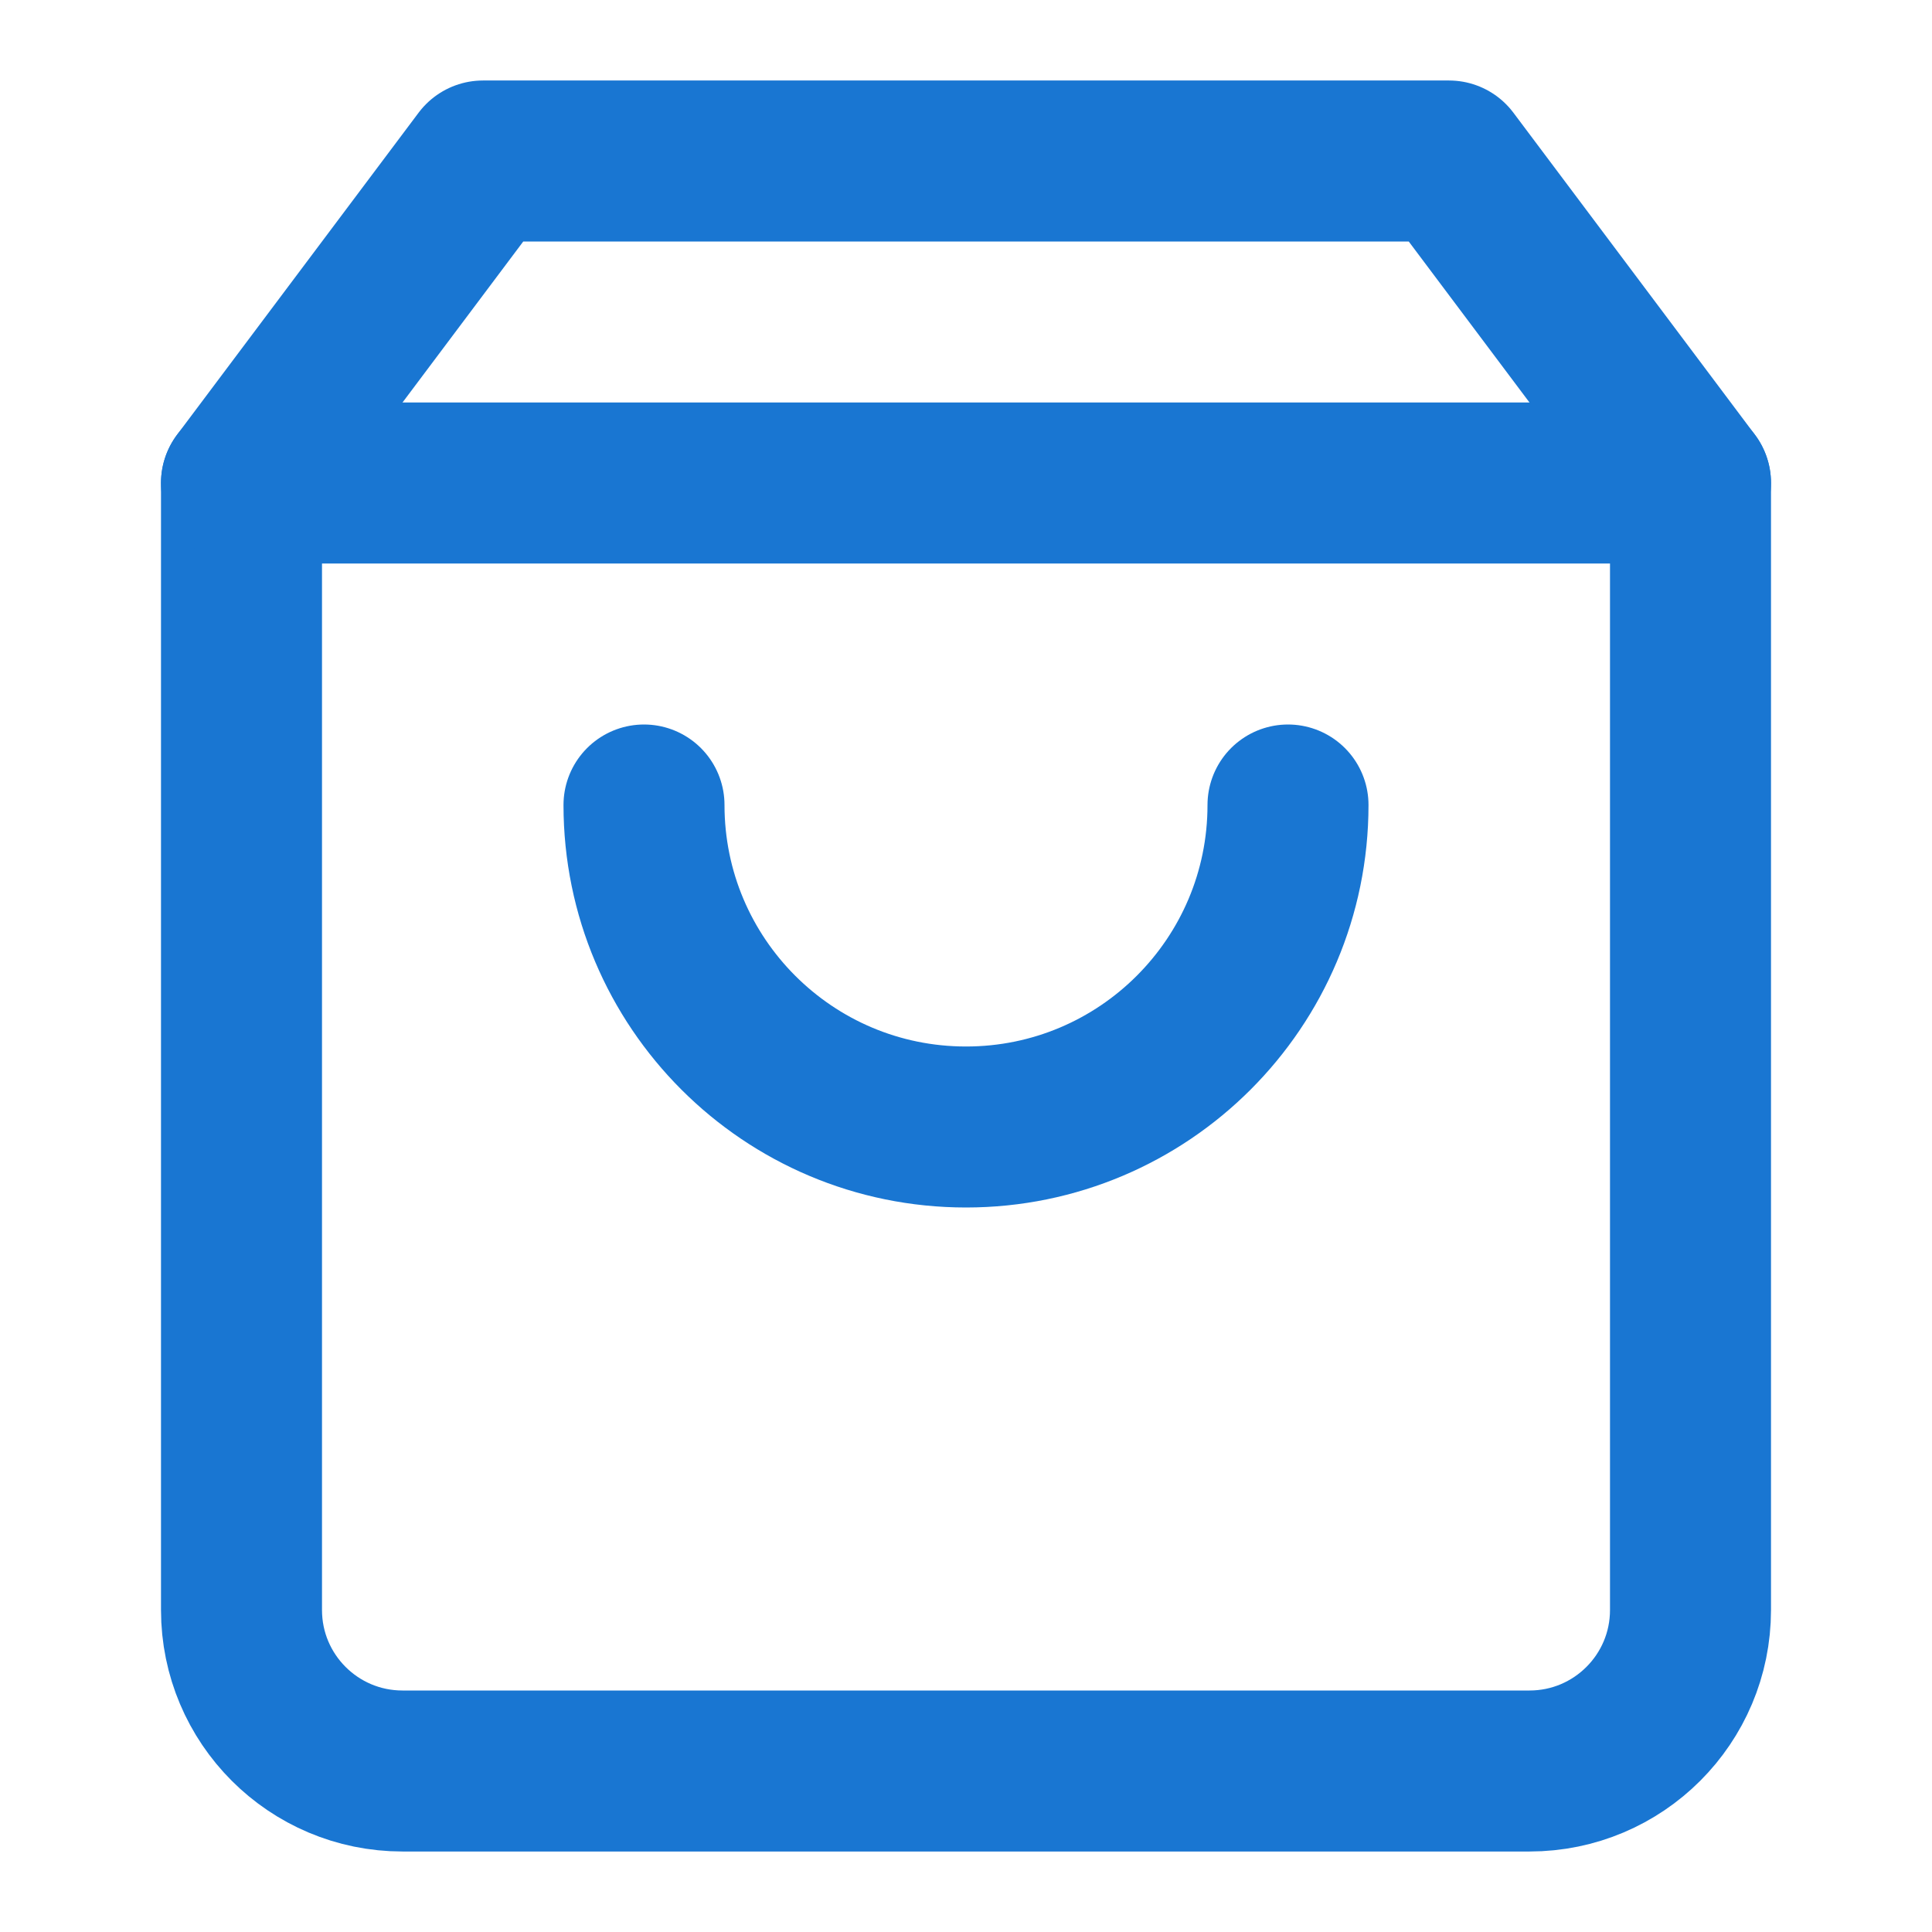
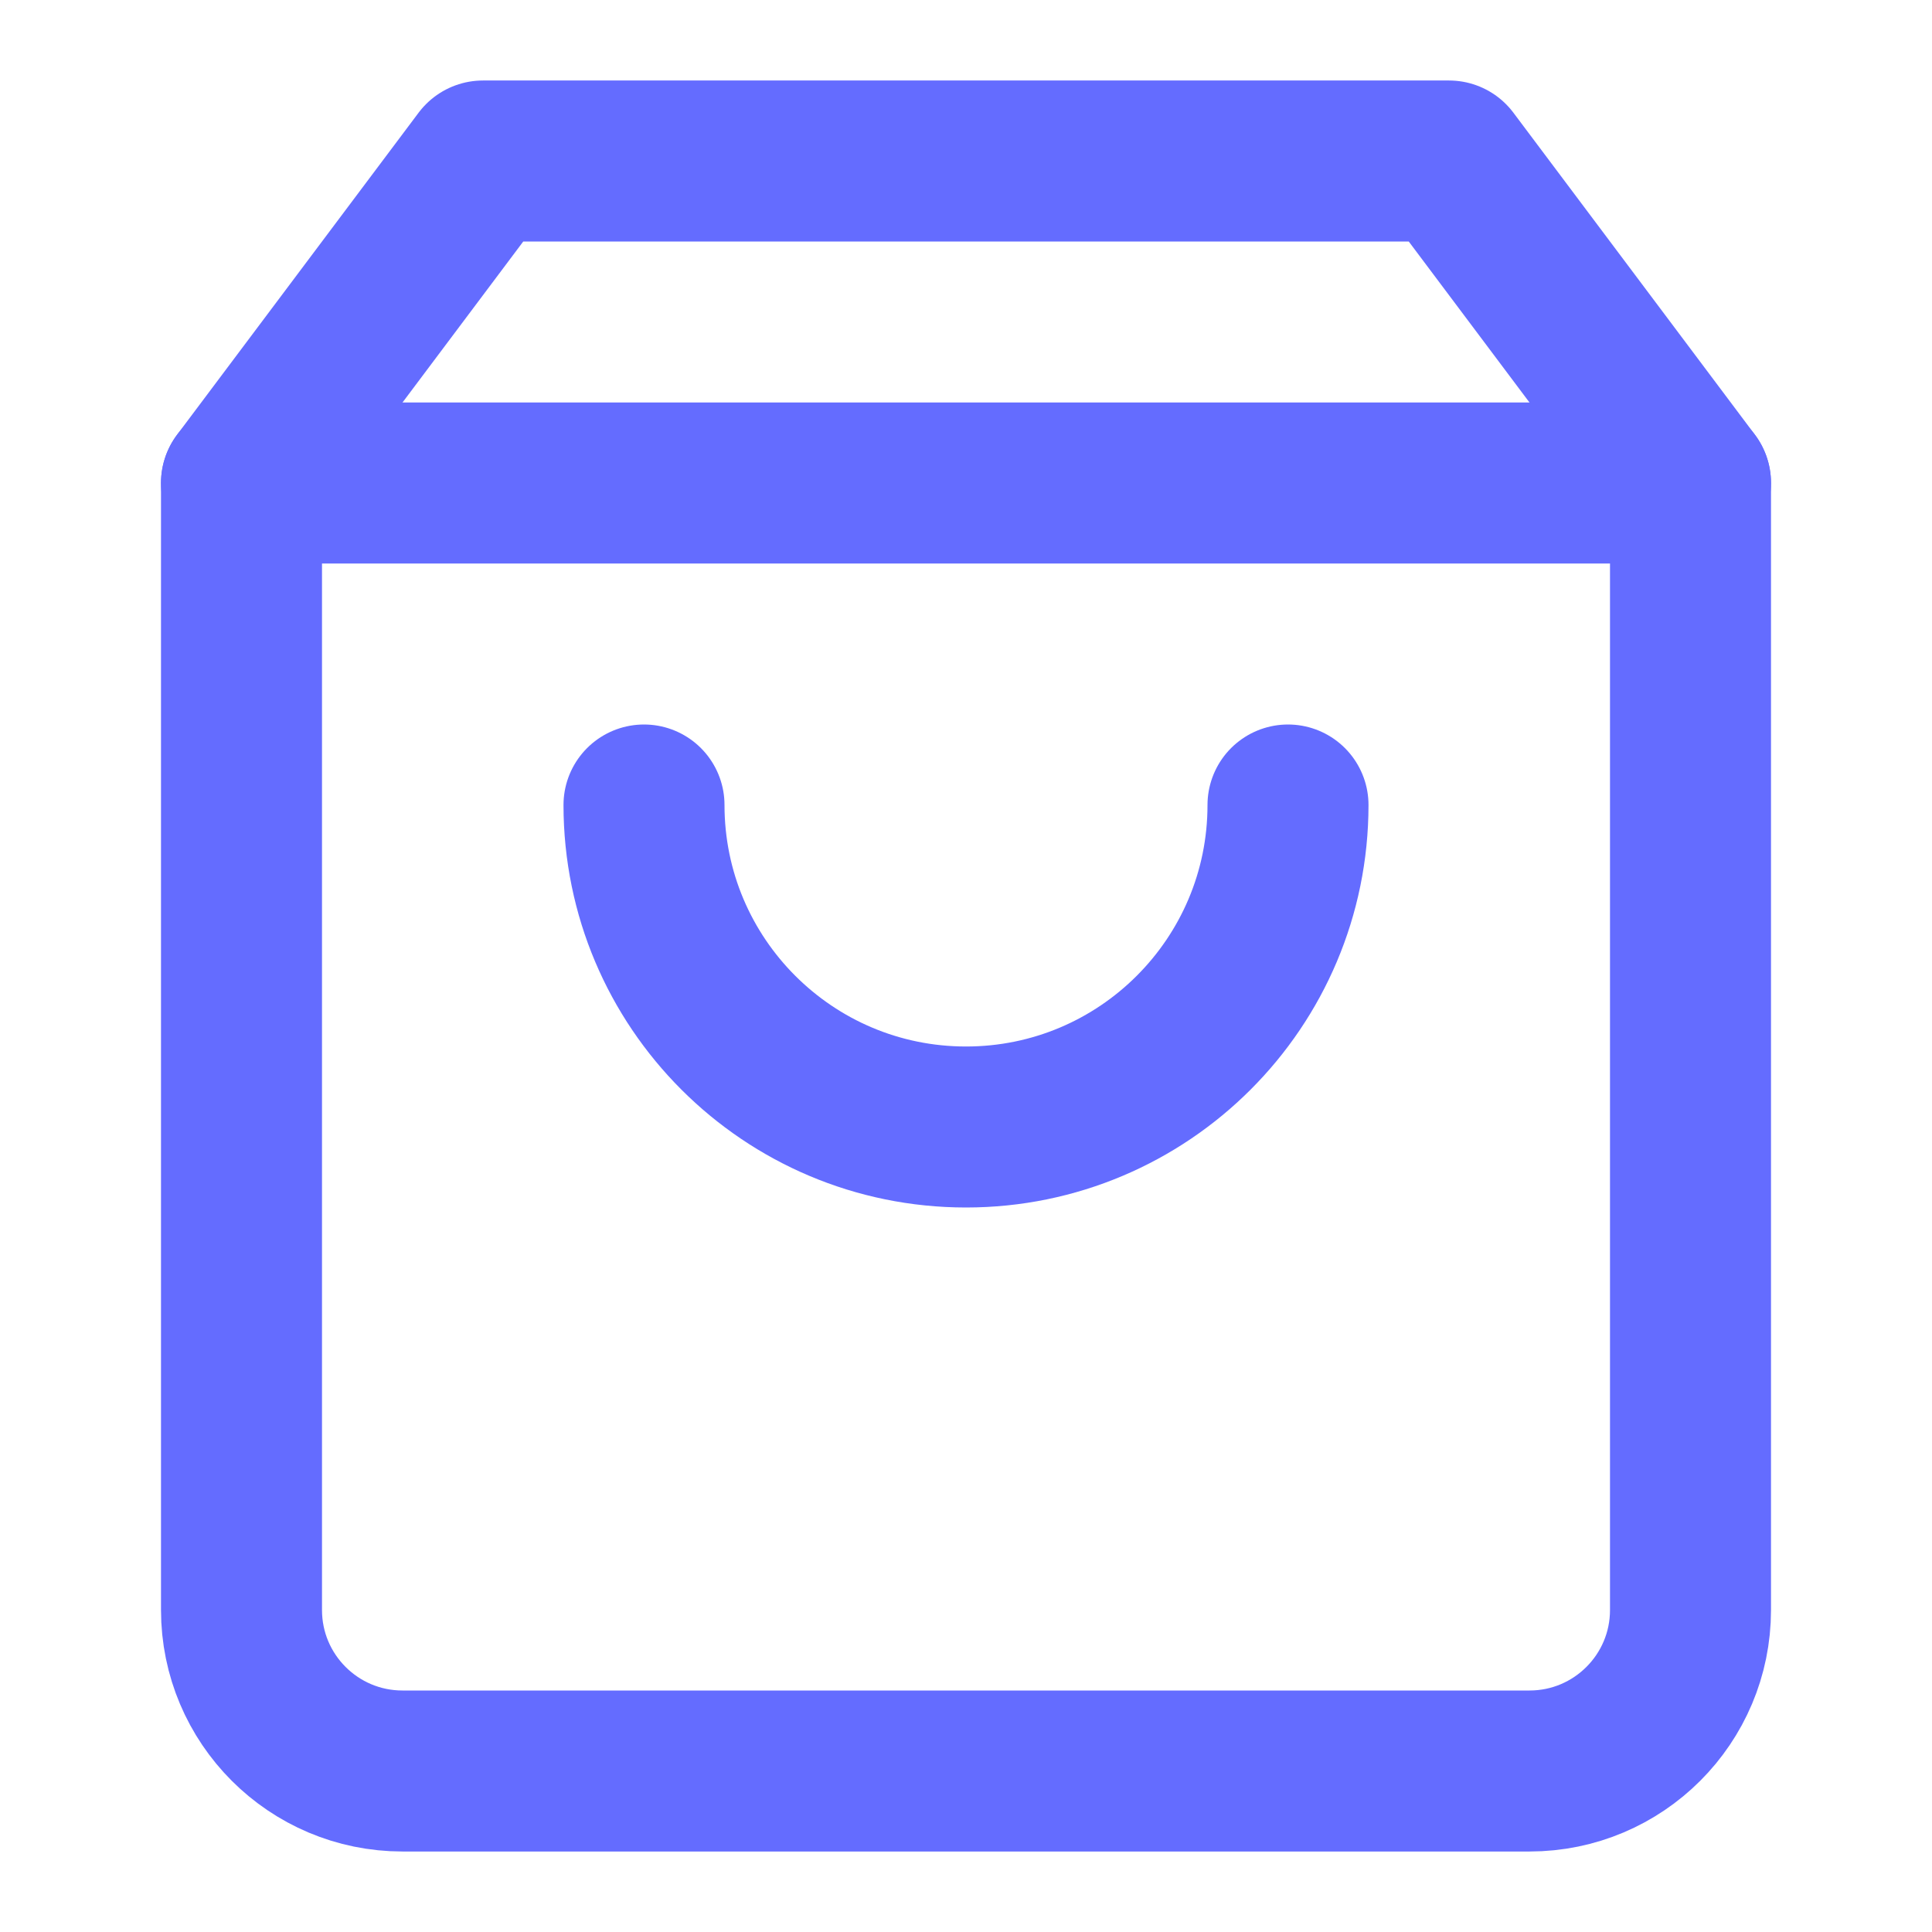
- <svg xmlns="http://www.w3.org/2000/svg" width="24" height="24" viewBox="0 0 24 24" fill="none" stroke="#1976d2" stroke-width="2" stroke-linecap="round" stroke-linejoin="round" class="lucide lucide-shopping-bag">
+ <svg xmlns="http://www.w3.org/2000/svg" width="24" height="24" viewBox="0 0 24 24" fill="none" stroke="#646cff" stroke-width="2" stroke-linecap="round" stroke-linejoin="round" class="lucide lucide-shopping-bag">
  <path d="M6 2 3 6v14a2 2 0 0 0 2 2h14a2 2 0 0 0 2-2V6l-3-4Z" />
  <path d="M3 6h18" />
  <path d="M16 10a4 4 0 0 1-8 0" />
</svg>
